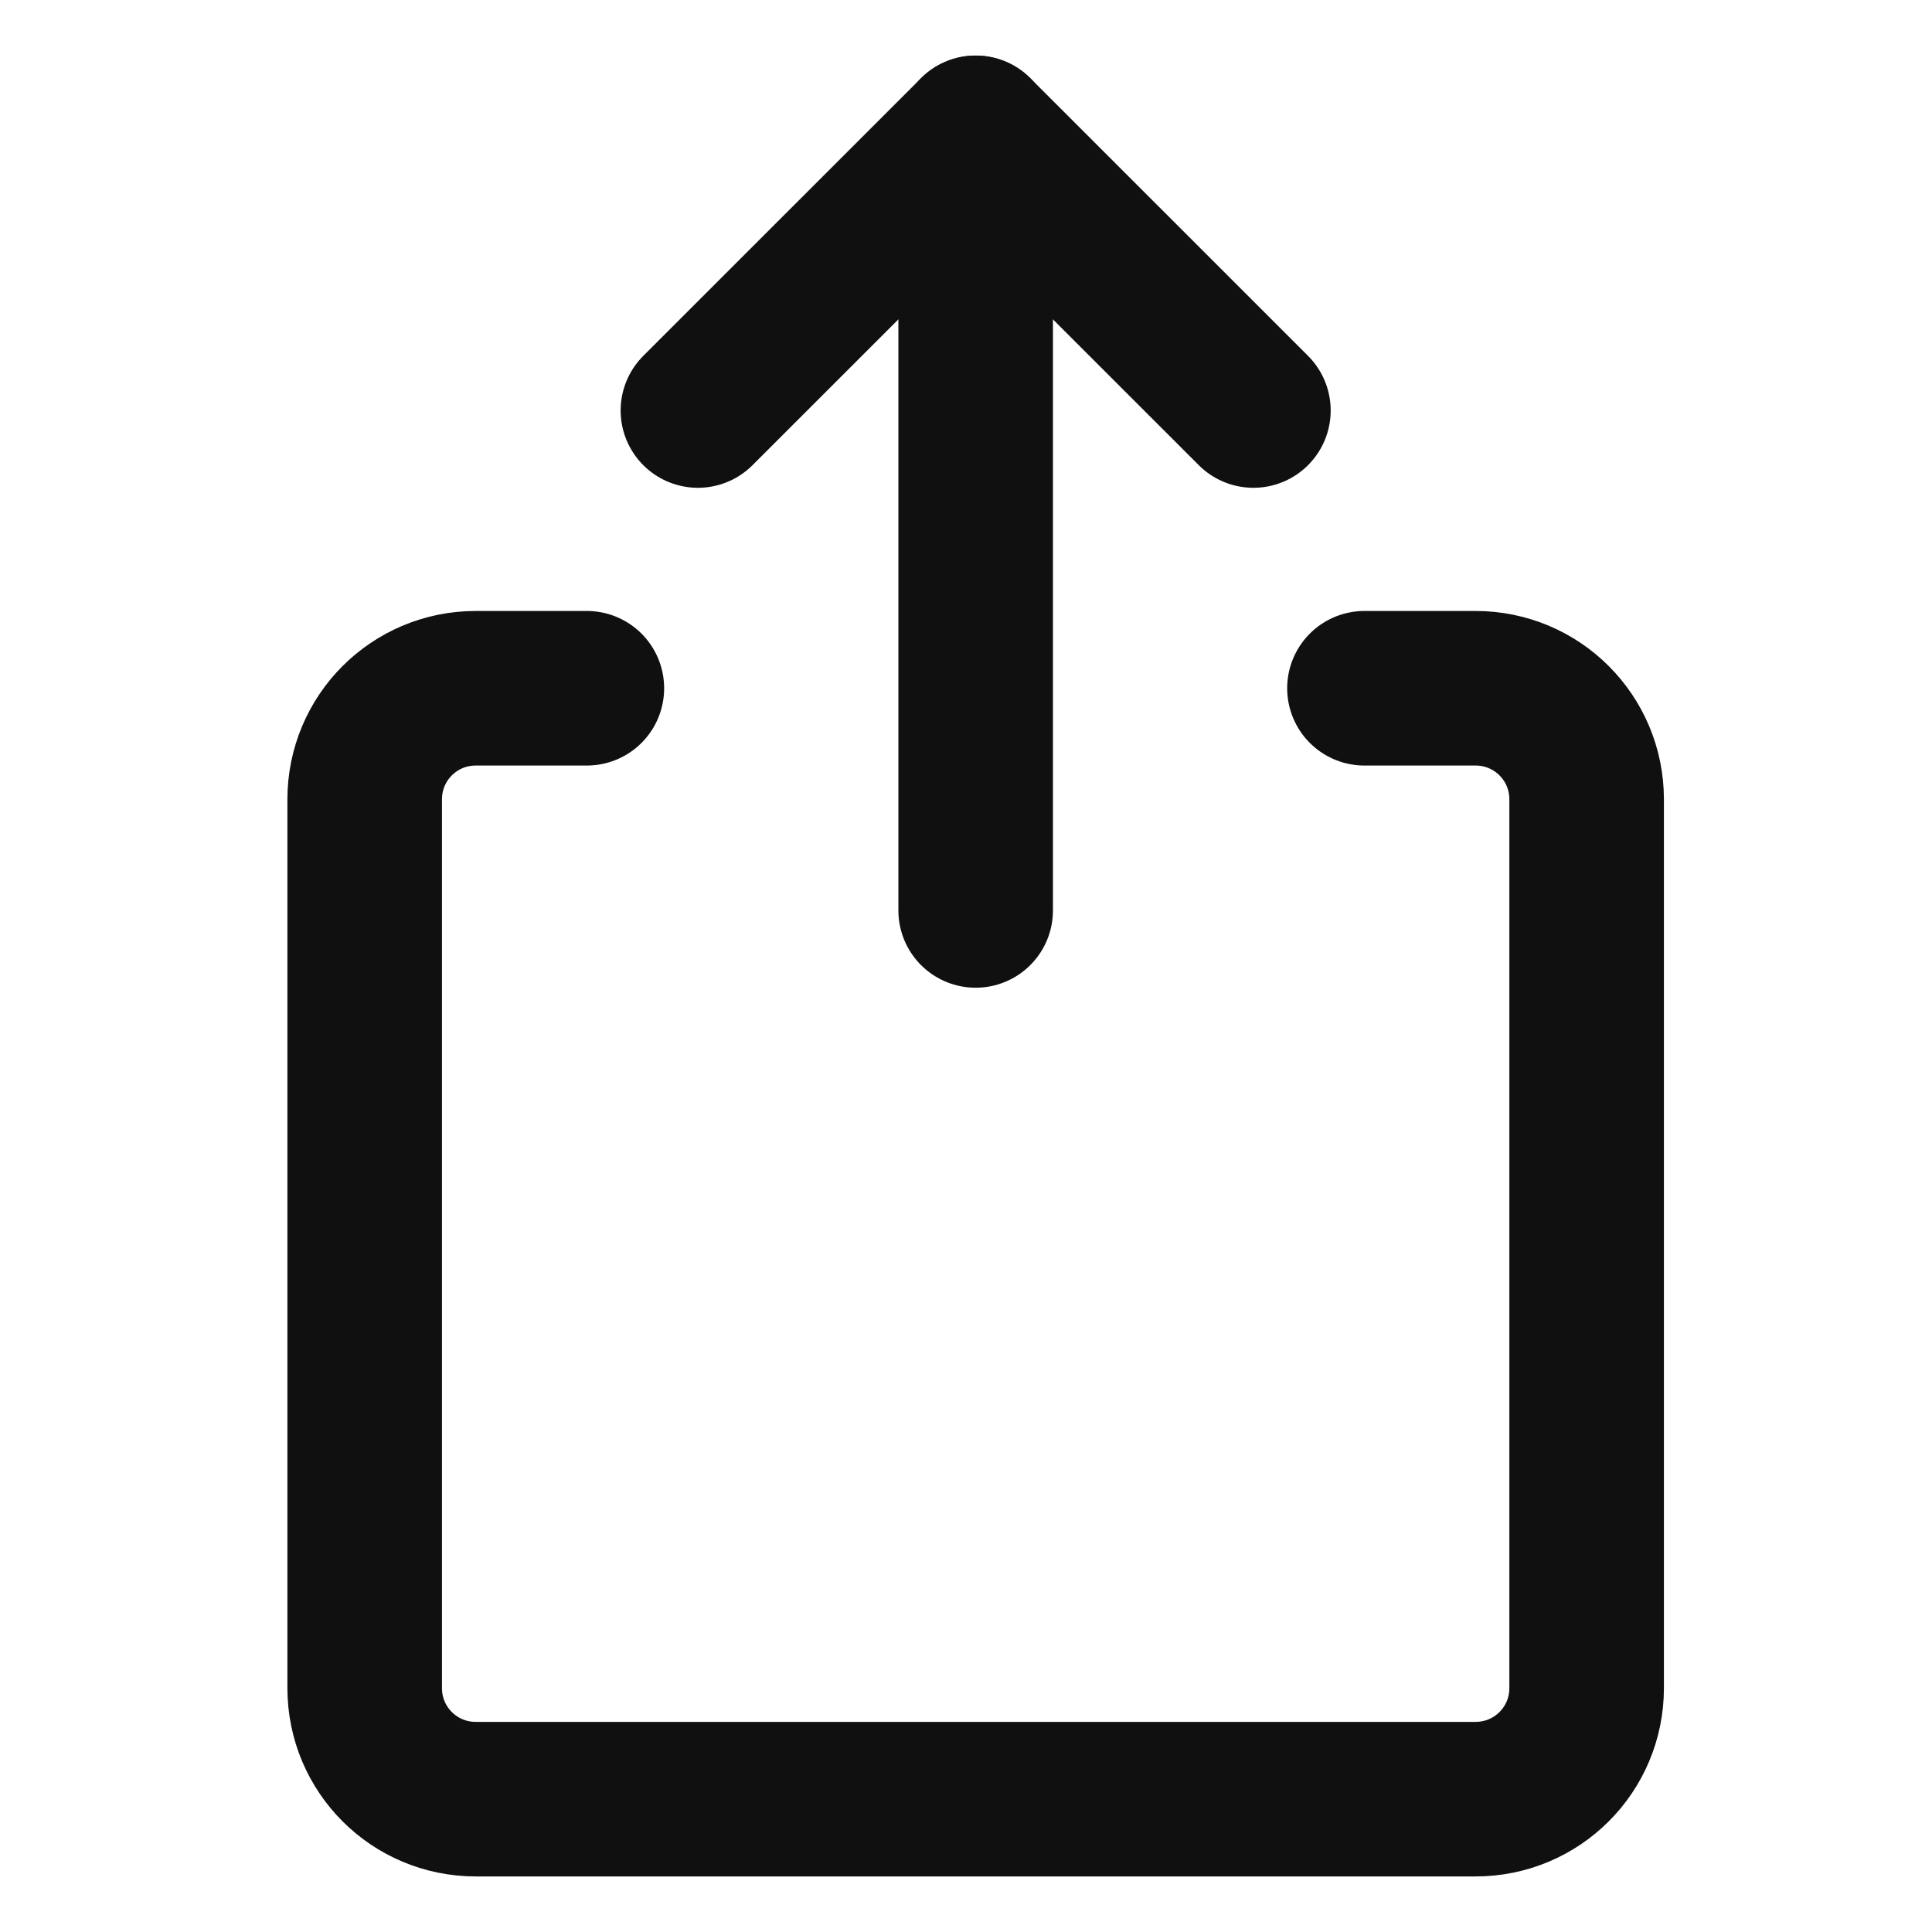
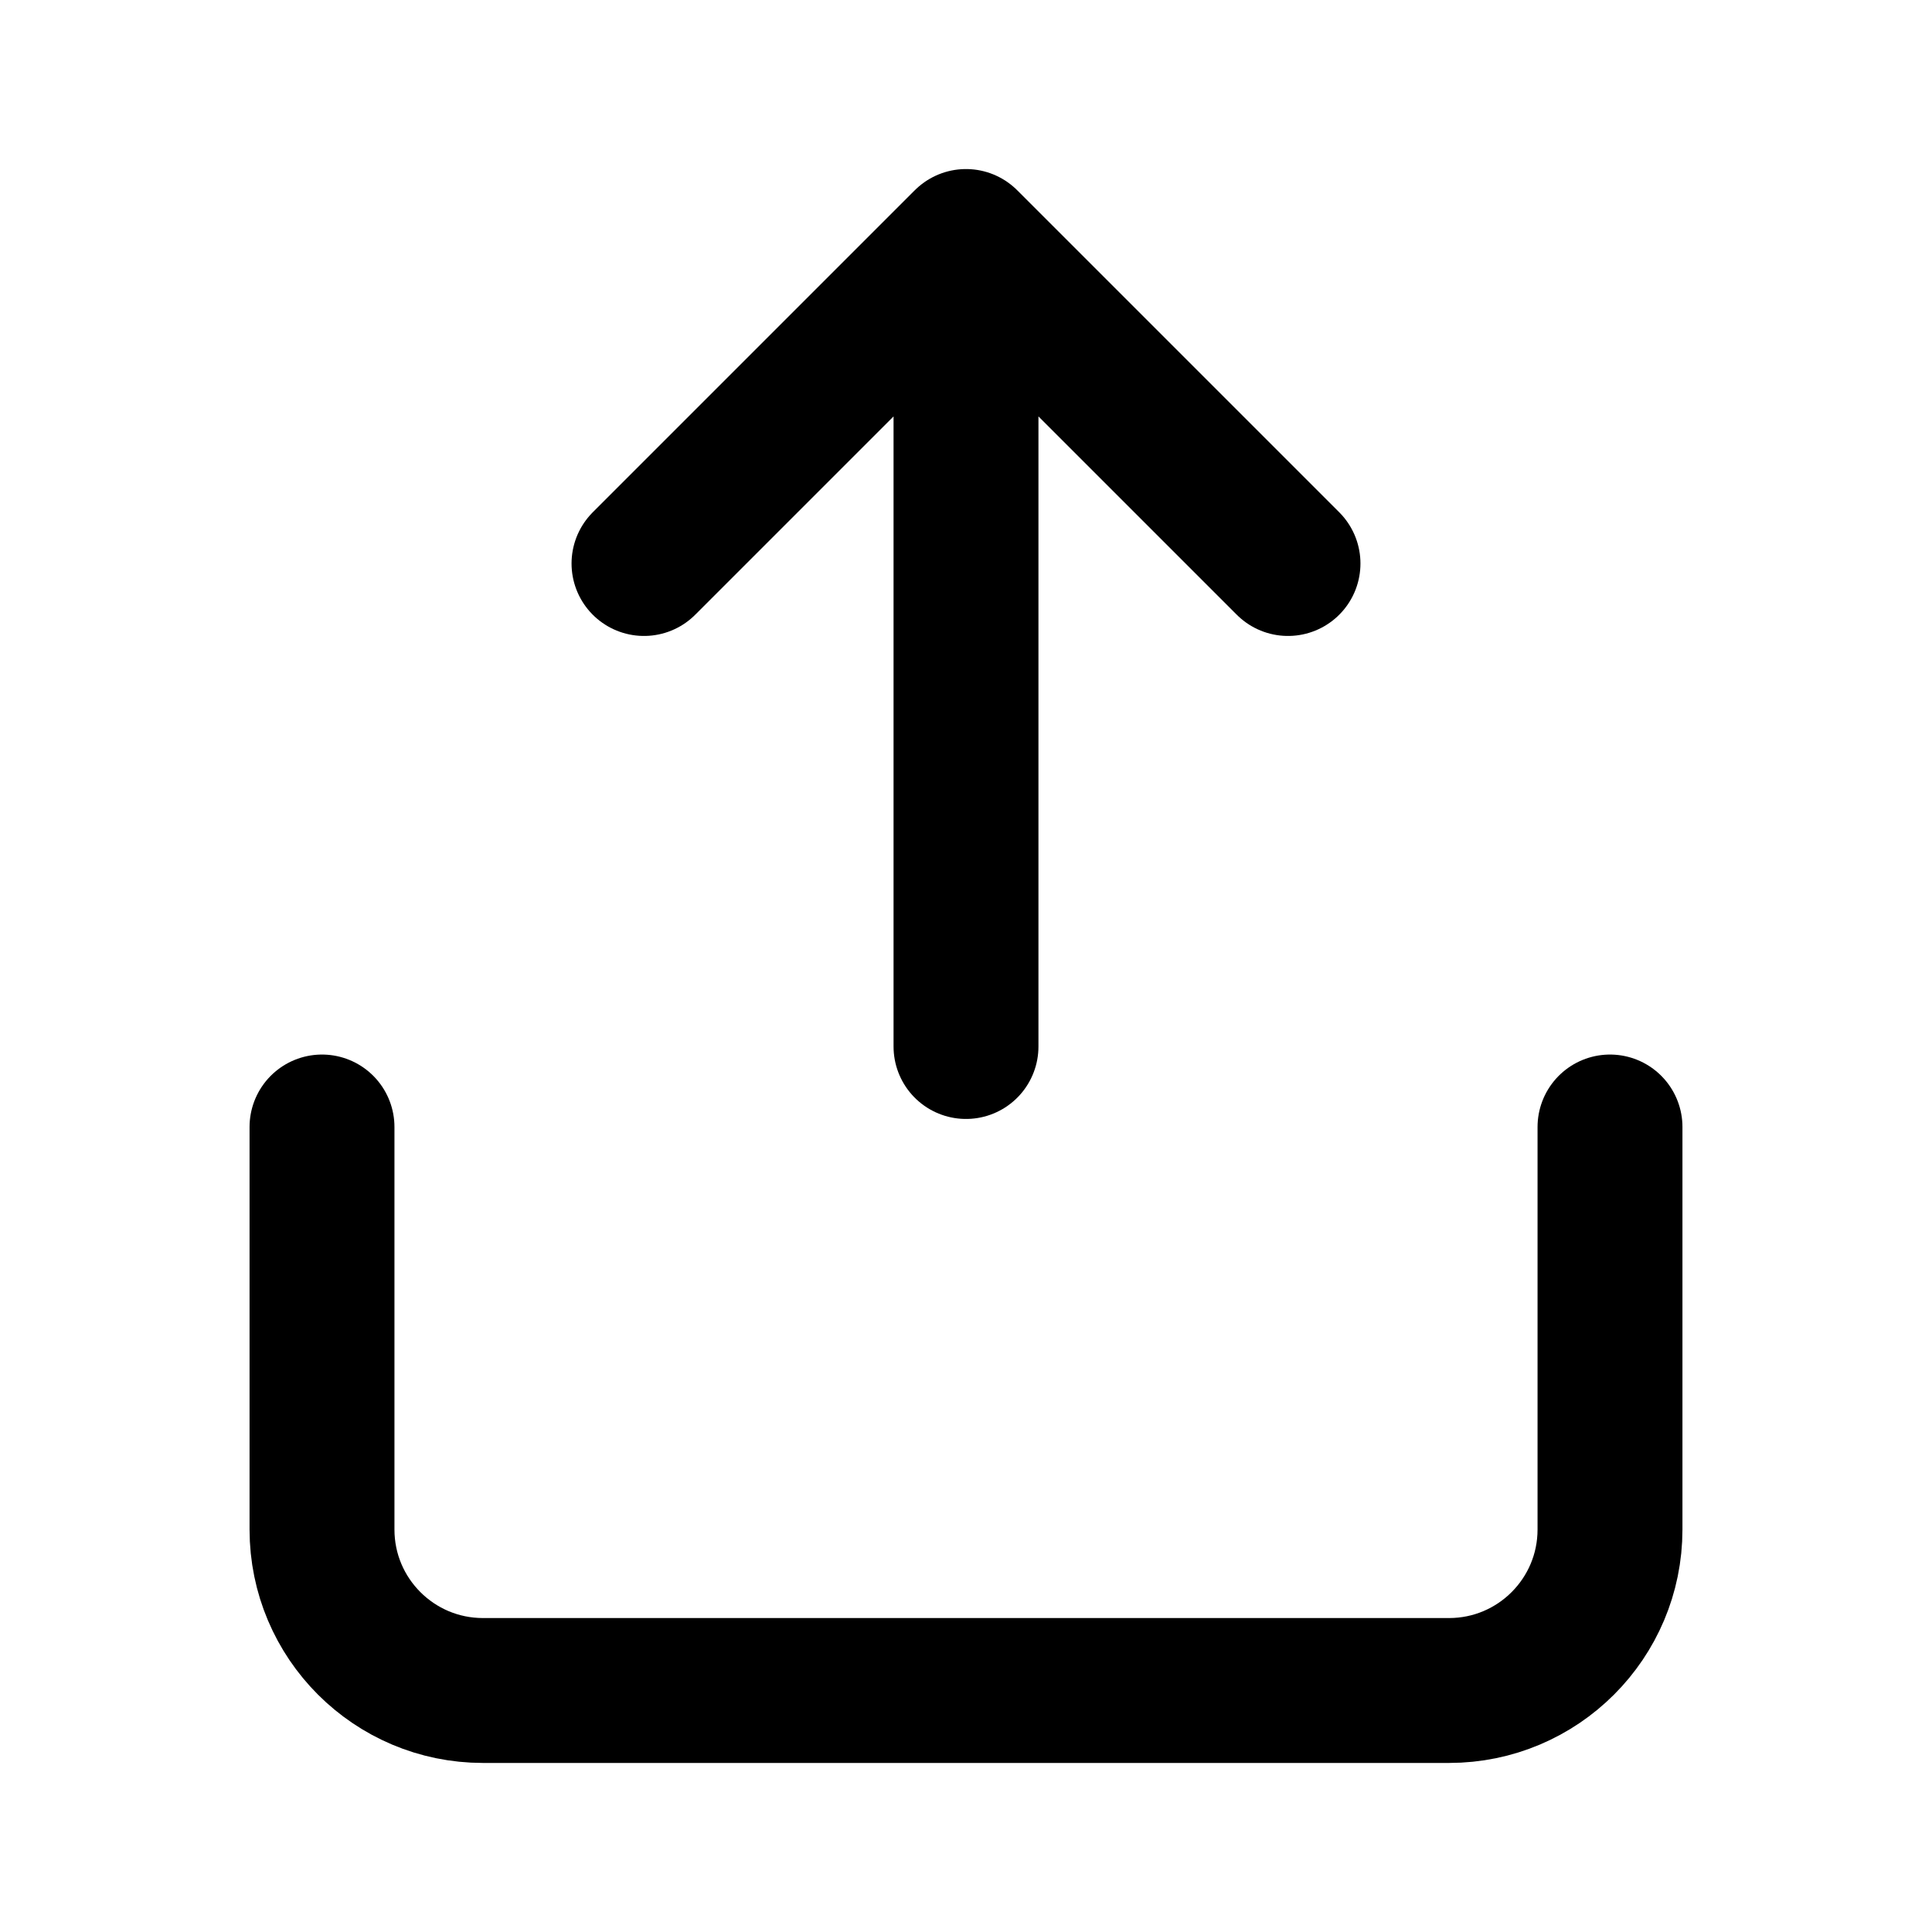
- <svg xmlns="http://www.w3.org/2000/svg" width="25" height="25" viewBox="0 0 25 25" fill="none">
-   <path d="M17.656 8.906H19.094C19.889 8.906 20.531 9.548 20.531 10.344V21.844C20.531 22.639 19.889 23.281 19.094 23.281H6.156C5.361 23.281 4.719 22.639 4.719 21.844V10.344C4.719 9.548 5.361 8.906 6.156 8.906H7.594" stroke="#101010" stroke-width="2" stroke-linecap="round" stroke-linejoin="round" />
-   <path d="M12.625 1.719V11.781" stroke="#101010" stroke-width="2" stroke-linecap="round" stroke-linejoin="round" />
-   <path d="M9.031 5.312L12.625 1.719L16.219 5.312" stroke="#101010" stroke-width="2" stroke-linecap="round" stroke-linejoin="round" />
+ <svg xmlns="http://www.w3.org/2000/svg" width="24" height="24" viewBox="0 0 24 24" fill="none">
+   <path d="M12 3v10m0-10L8 7m4-4l4 4" stroke="currentColor" stroke-width="1.8" stroke-linecap="round" stroke-linejoin="round" />
+   <path d="M4 14v5a2 2 0 002 2h12a2 2 0 002-2v-5" stroke="currentColor" stroke-width="1.8" stroke-linecap="round" stroke-linejoin="round" />
</svg>
